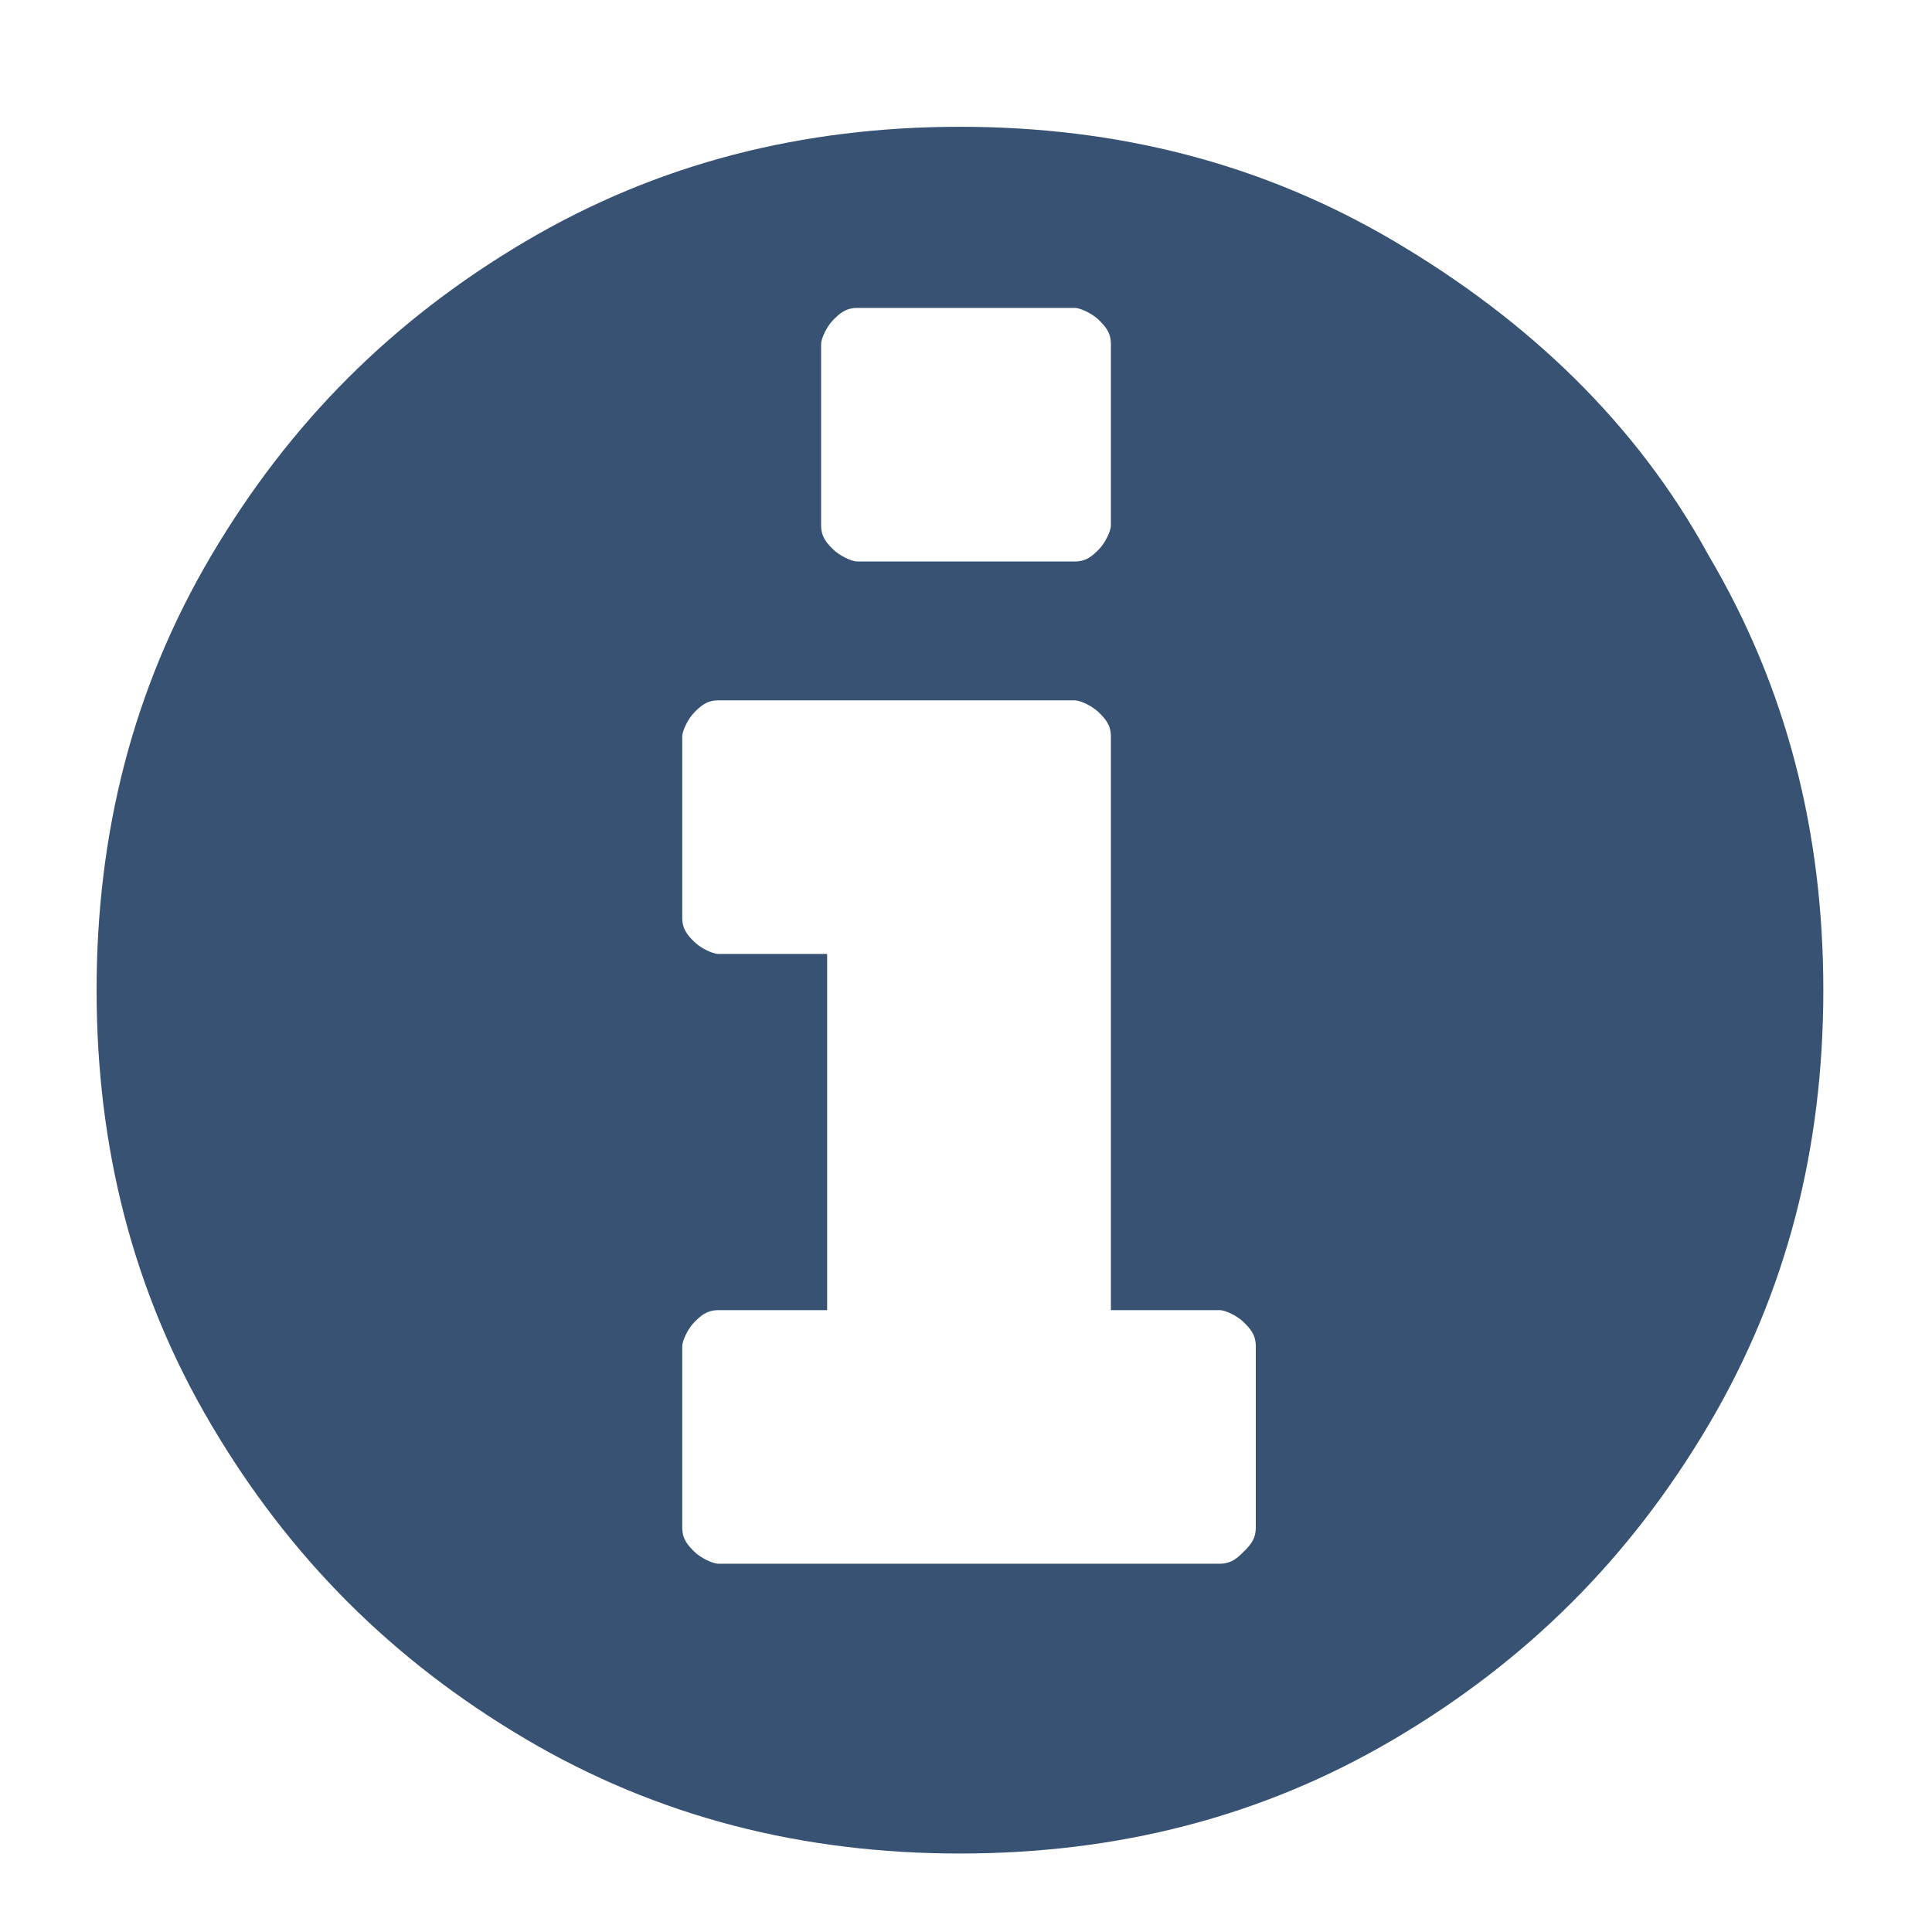
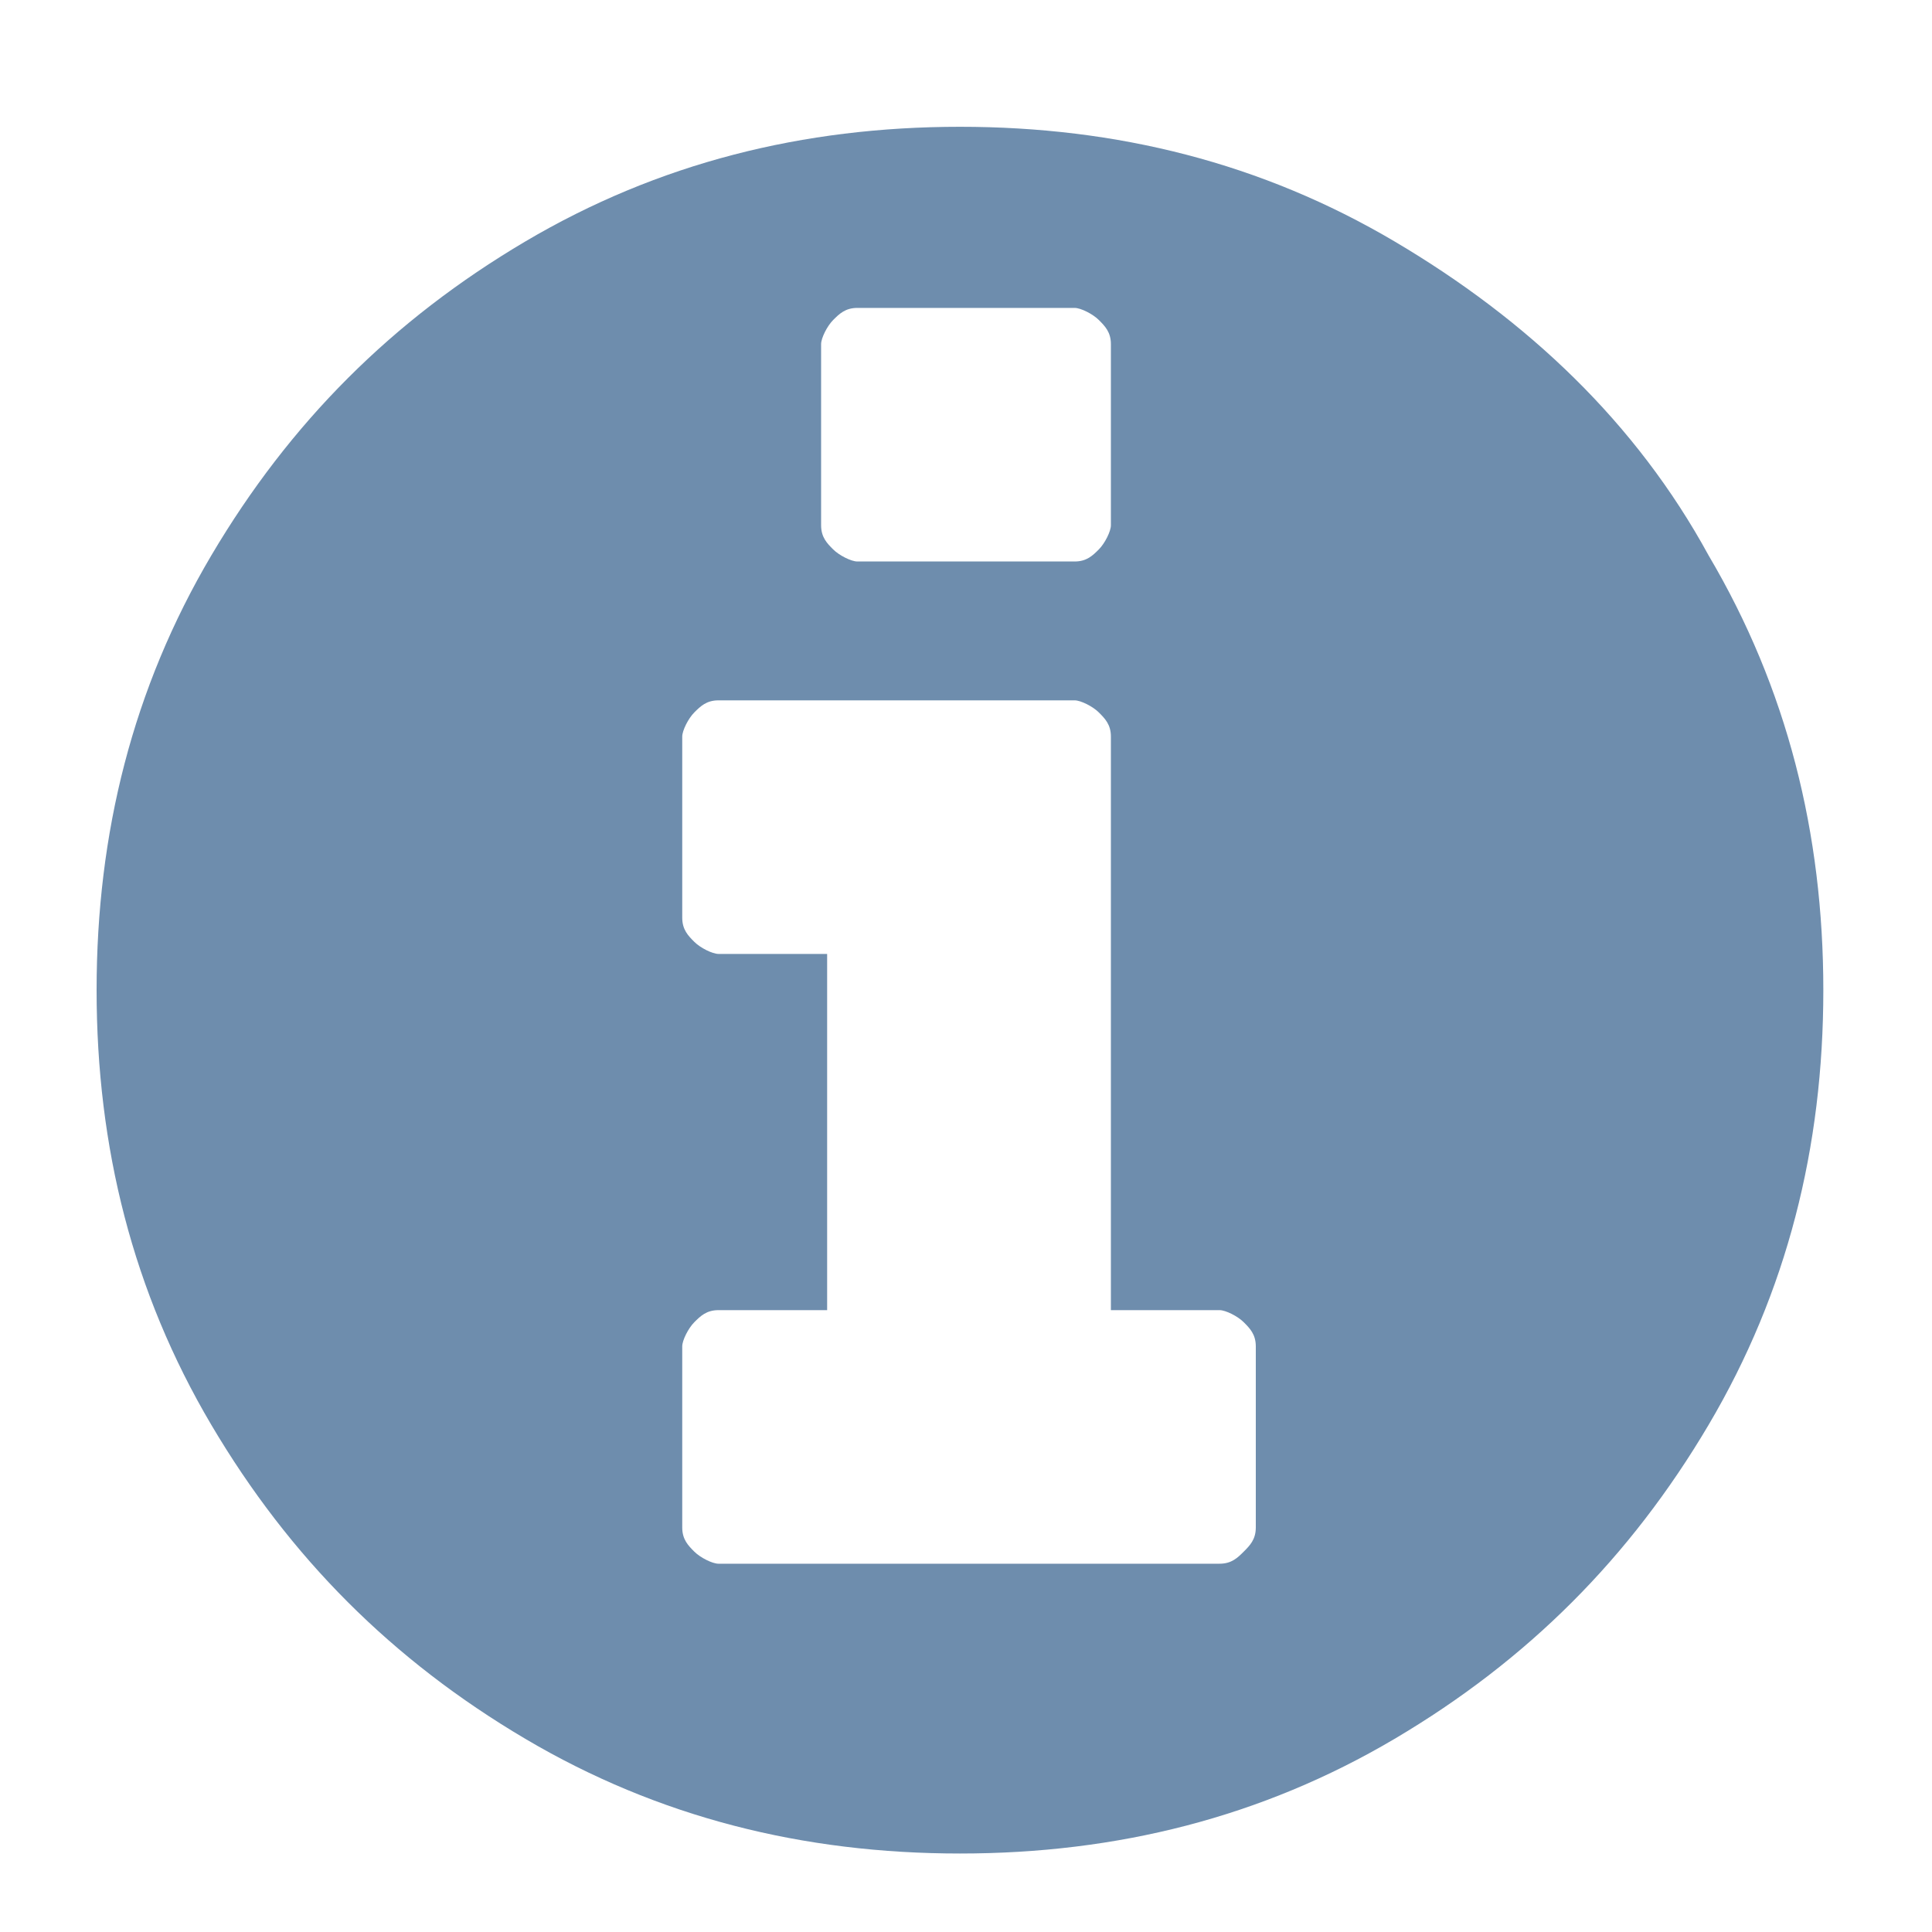
<svg xmlns="http://www.w3.org/2000/svg" viewBox="984 984 32 32">
  <path fill="none" d="M-43.8-437.5H2700v2625H-43.8z" />
-   <path fill="#375273" d="M1012.3 993.2c1.3 2.2 1.9 4.6 1.9 7.2 0 2.6-.6 5-1.9 7.2-1.3 2.2-3 3.9-5.2 5.2-2.2 1.3-4.6 1.9-7.2 1.9s-5-.6-7.2-1.9c-2.2-1.3-3.9-3-5.2-5.2-1.3-2.2-1.9-4.6-1.9-7.2 0-2.6.6-5 1.9-7.2s3-3.9 5.2-5.2 4.6-1.9 7.2-1.9 5 .6 7.2 1.9 4 3 5.2 5.2zm-7.5 16.1v-3c0-.2-.1-.3-.2-.4s-.3-.2-.4-.2h-1.8v-9.5c0-.2-.1-.3-.2-.4-.1-.1-.3-.2-.4-.2h-5.9c-.2 0-.3.1-.4.2-.1.1-.2.3-.2.4v3c0 .2.1.3.2.4.1.1.3.2.4.2h1.8v5.9h-1.8c-.2 0-.3.1-.4.2-.1.1-.2.3-.2.4v3c0 .2.1.3.2.4.1.1.3.2.4.2h8.3c.2 0 .3-.1.4-.2s.2-.2.2-.4zm-2.4-16.6v-3c0-.2-.1-.3-.2-.4-.1-.1-.3-.2-.4-.2h-3.6c-.2 0-.3.1-.4.2-.1.1-.2.3-.2.4v3c0 .2.1.3.2.4.1.1.3.2.4.2h3.6c.2 0 .3-.1.4-.2.1-.1.2-.3.2-.4z" />
+   <path fill="#6e8dad" d="M1012.3 993.2c1.3 2.2 1.9 4.6 1.9 7.2 0 2.6-.6 5-1.9 7.2-1.3 2.2-3 3.9-5.2 5.2-2.2 1.3-4.6 1.9-7.2 1.9s-5-.6-7.2-1.9c-2.2-1.3-3.9-3-5.2-5.2-1.3-2.2-1.9-4.6-1.9-7.2 0-2.6.6-5 1.9-7.2s3-3.9 5.2-5.2 4.6-1.9 7.2-1.9 5 .6 7.2 1.9 4 3 5.2 5.2zm-7.5 16.1v-3c0-.2-.1-.3-.2-.4s-.3-.2-.4-.2h-1.8v-9.5c0-.2-.1-.3-.2-.4-.1-.1-.3-.2-.4-.2h-5.9c-.2 0-.3.1-.4.2-.1.1-.2.3-.2.4v3c0 .2.1.3.2.4.1.1.3.2.4.2h1.8v5.9h-1.8c-.2 0-.3.1-.4.2-.1.1-.2.3-.2.4v3c0 .2.1.3.2.4.1.1.3.2.4.2h8.3c.2 0 .3-.1.4-.2s.2-.2.2-.4zm-2.4-16.6v-3c0-.2-.1-.3-.2-.4-.1-.1-.3-.2-.4-.2h-3.6c-.2 0-.3.1-.4.2-.1.1-.2.3-.2.4v3c0 .2.1.3.2.4.1.1.3.2.4.2h3.6c.2 0 .3-.1.4-.2.1-.1.2-.3.2-.4z" />
</svg>
